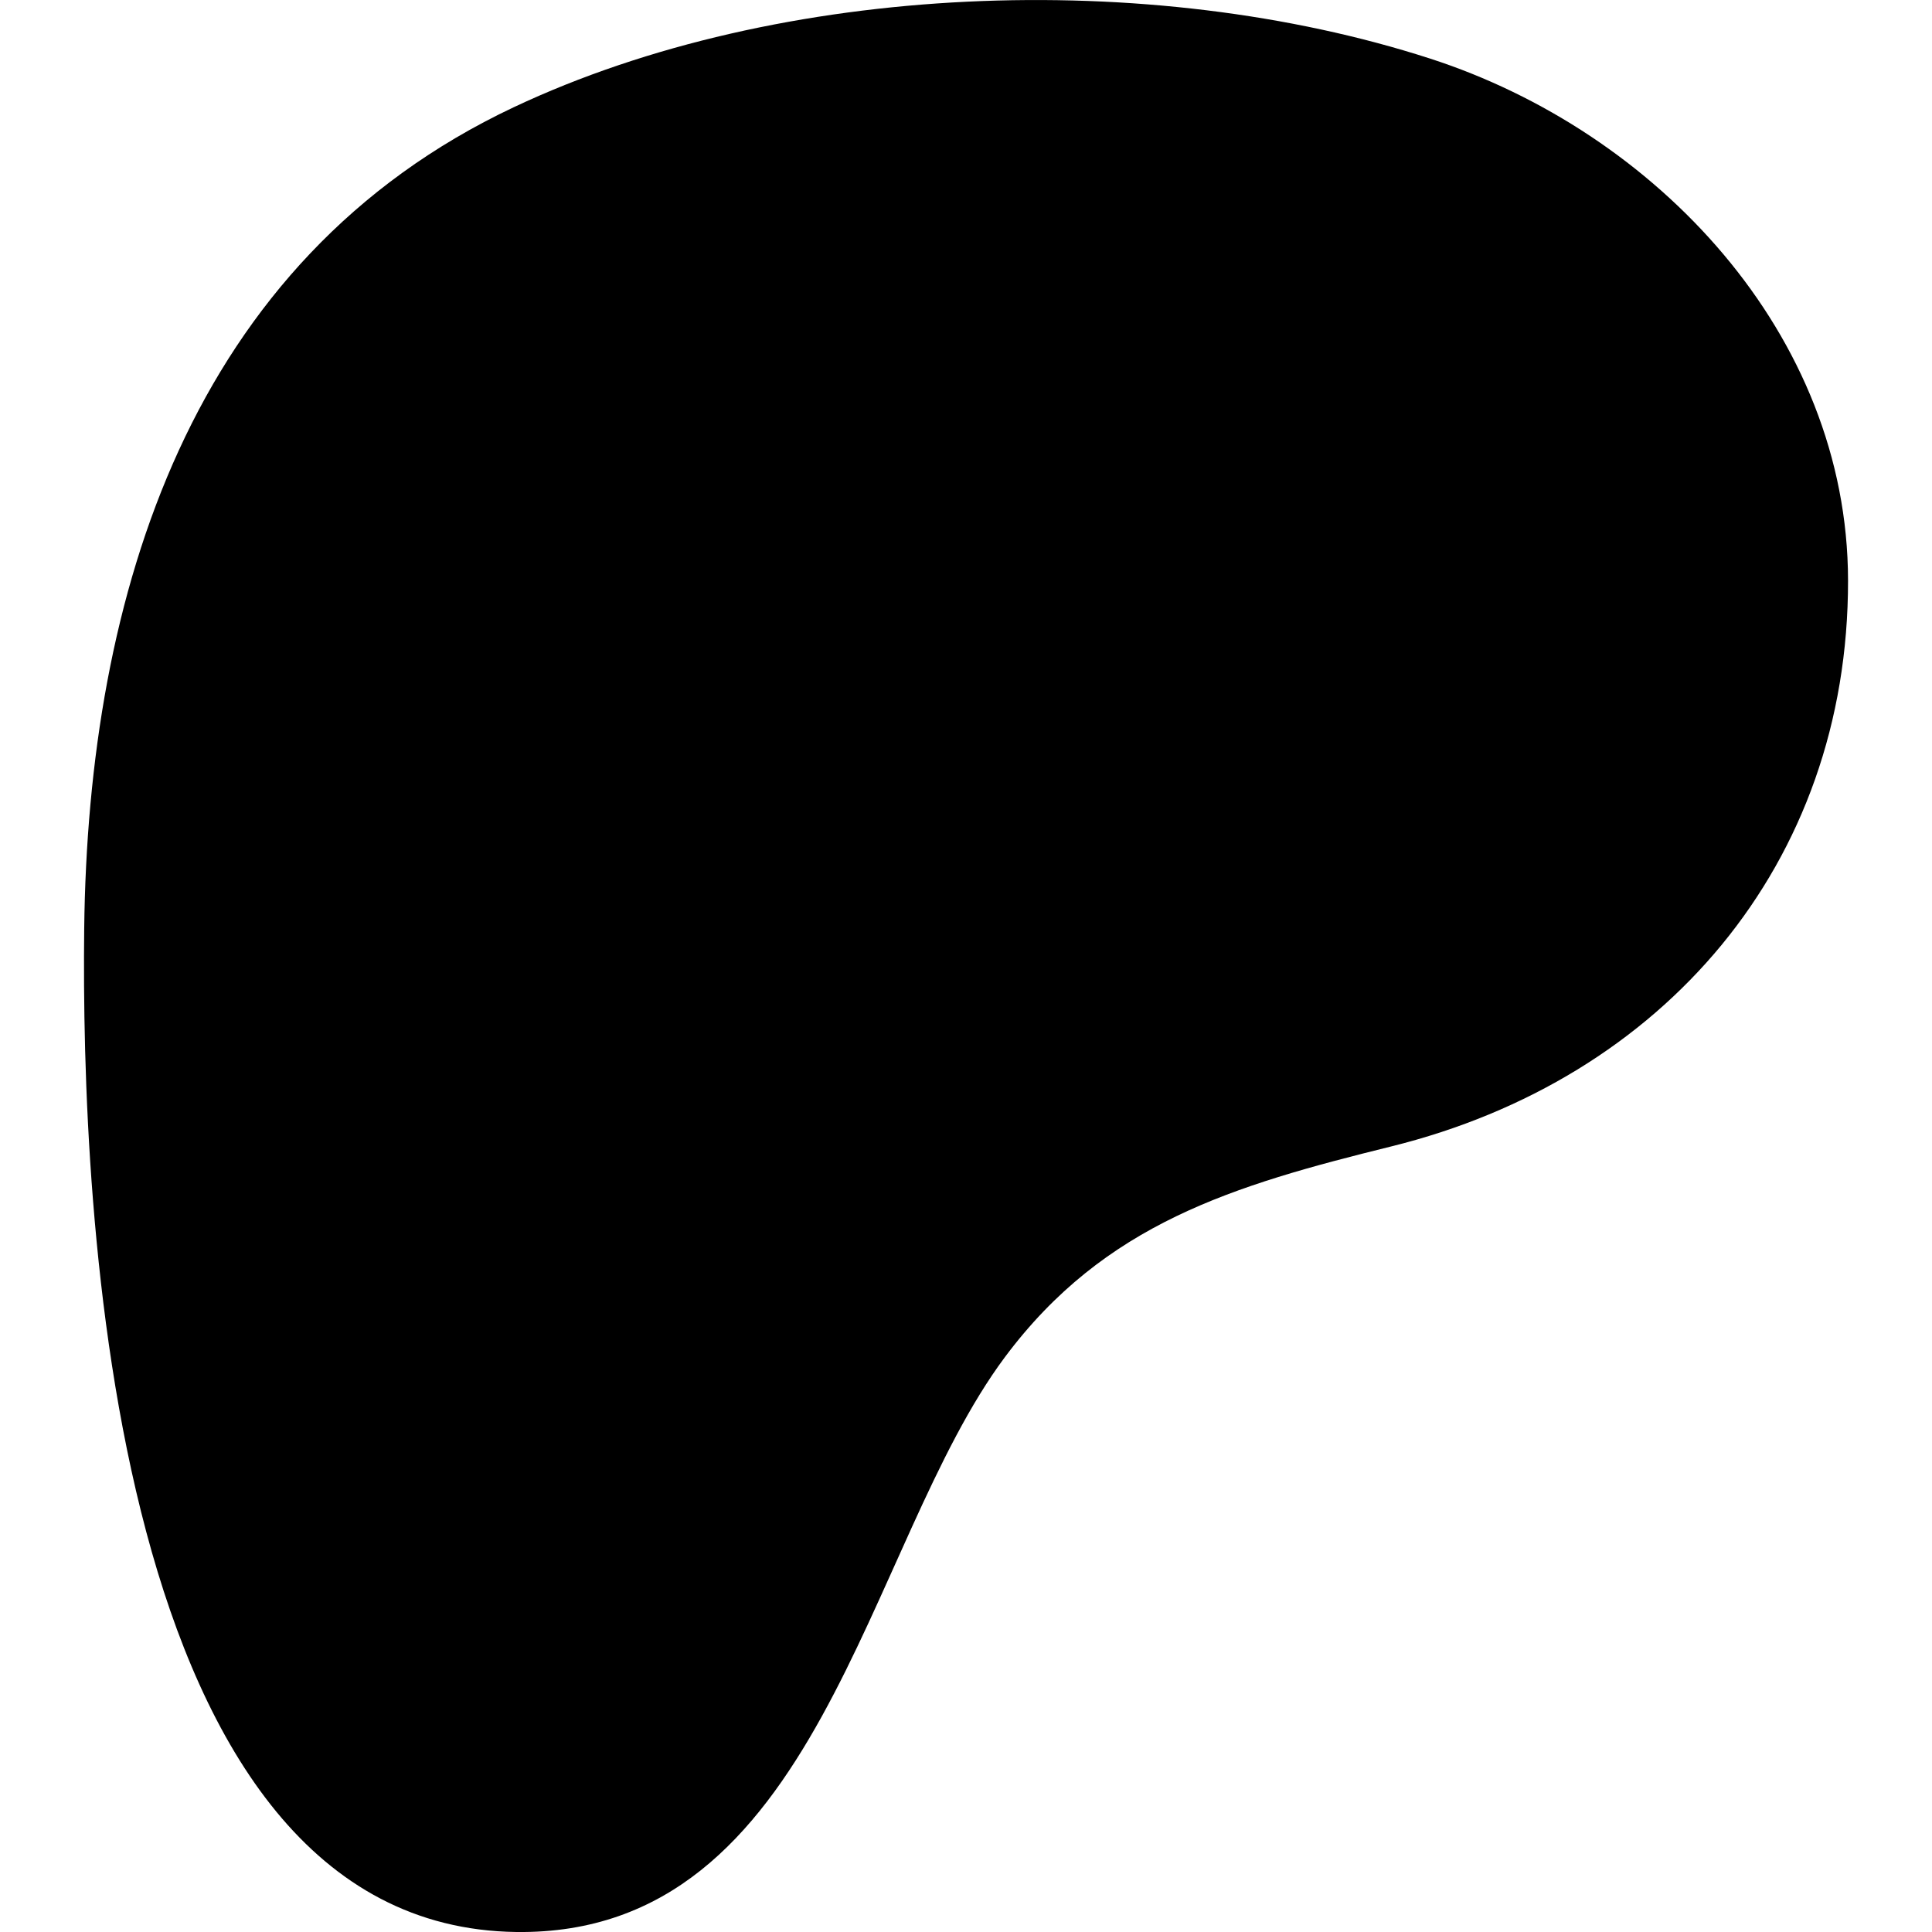
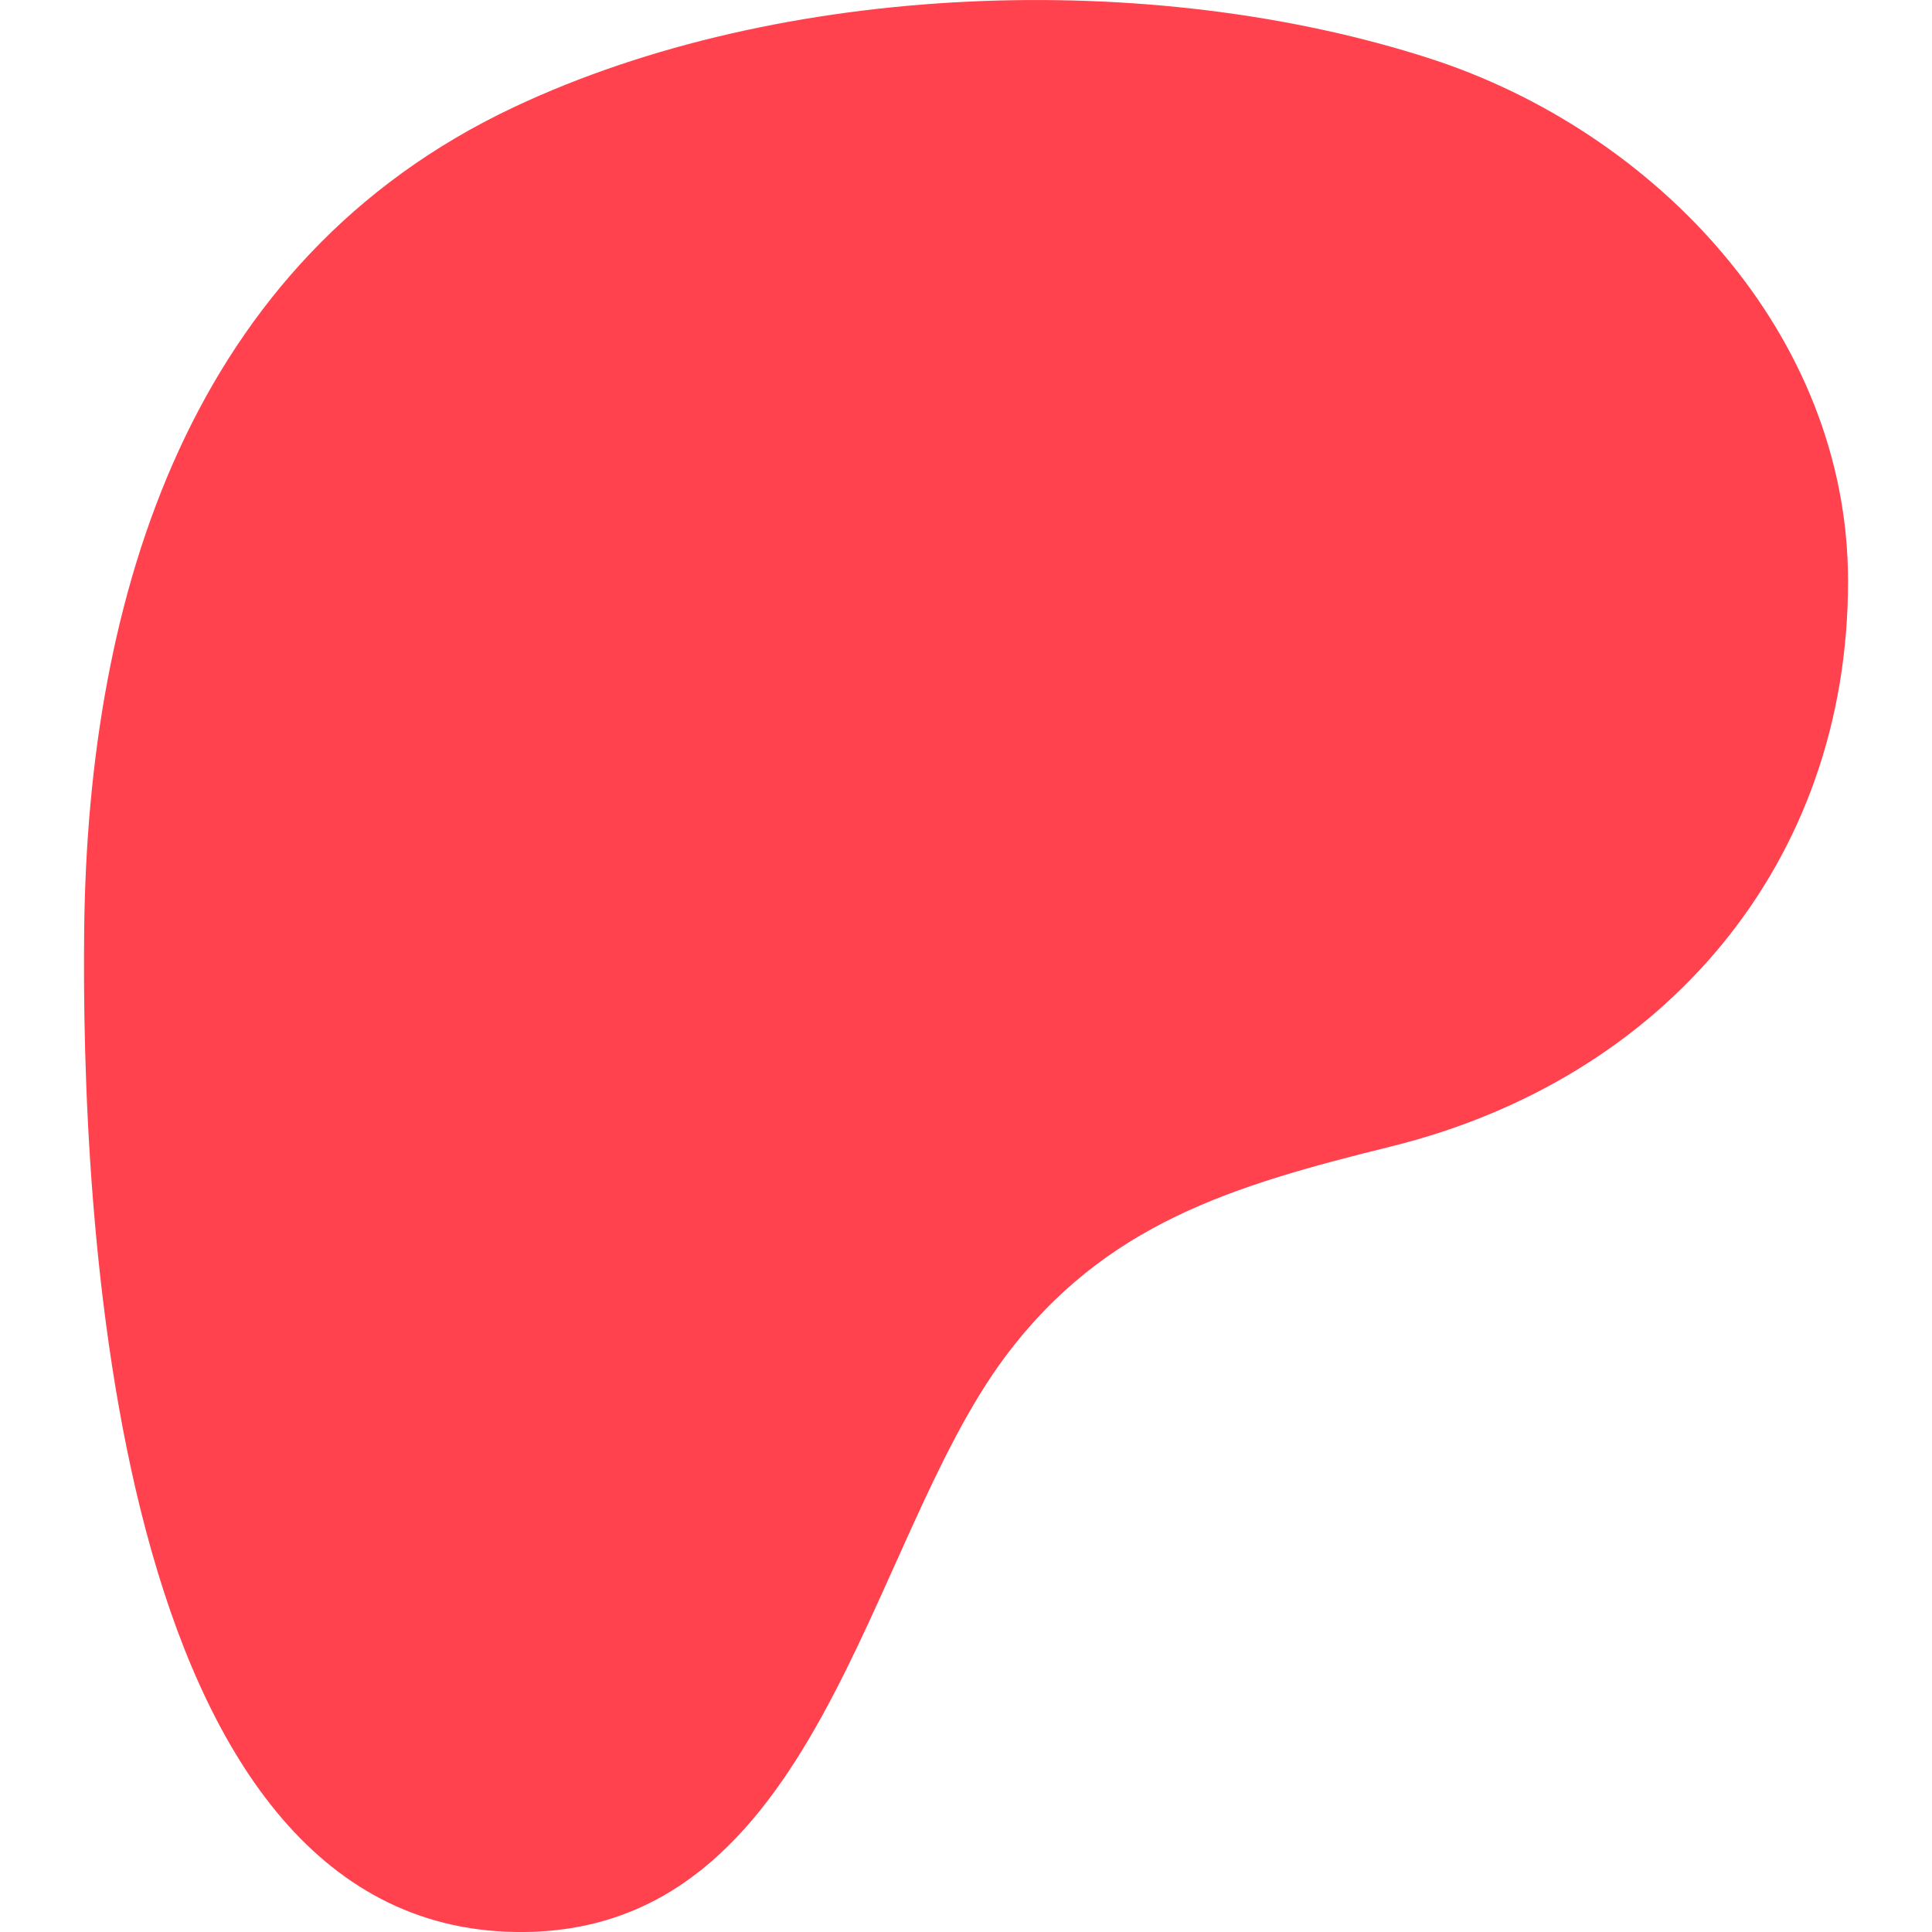
- <svg xmlns="http://www.w3.org/2000/svg" role="img" viewBox="0 0 24 24">
+ <svg xmlns="http://www.w3.org/2000/svg" role="img" fill="#FF424D" viewBox="0 0 24 24">
  <path d="M22.957 7.21c-.004-3.064-2.391-5.576-5.191-6.482-3.478-1.125-8.064-.962-11.384.604C2.357 3.231 1.093 7.391 1.046 11.54c-.039 3.411.302 12.396 5.369 12.46 3.765.047 4.326-4.804 6.068-7.141 1.24-1.662 2.836-2.132 4.801-2.618 3.376-.836 5.678-3.501 5.673-7.031Z" />
</svg>
